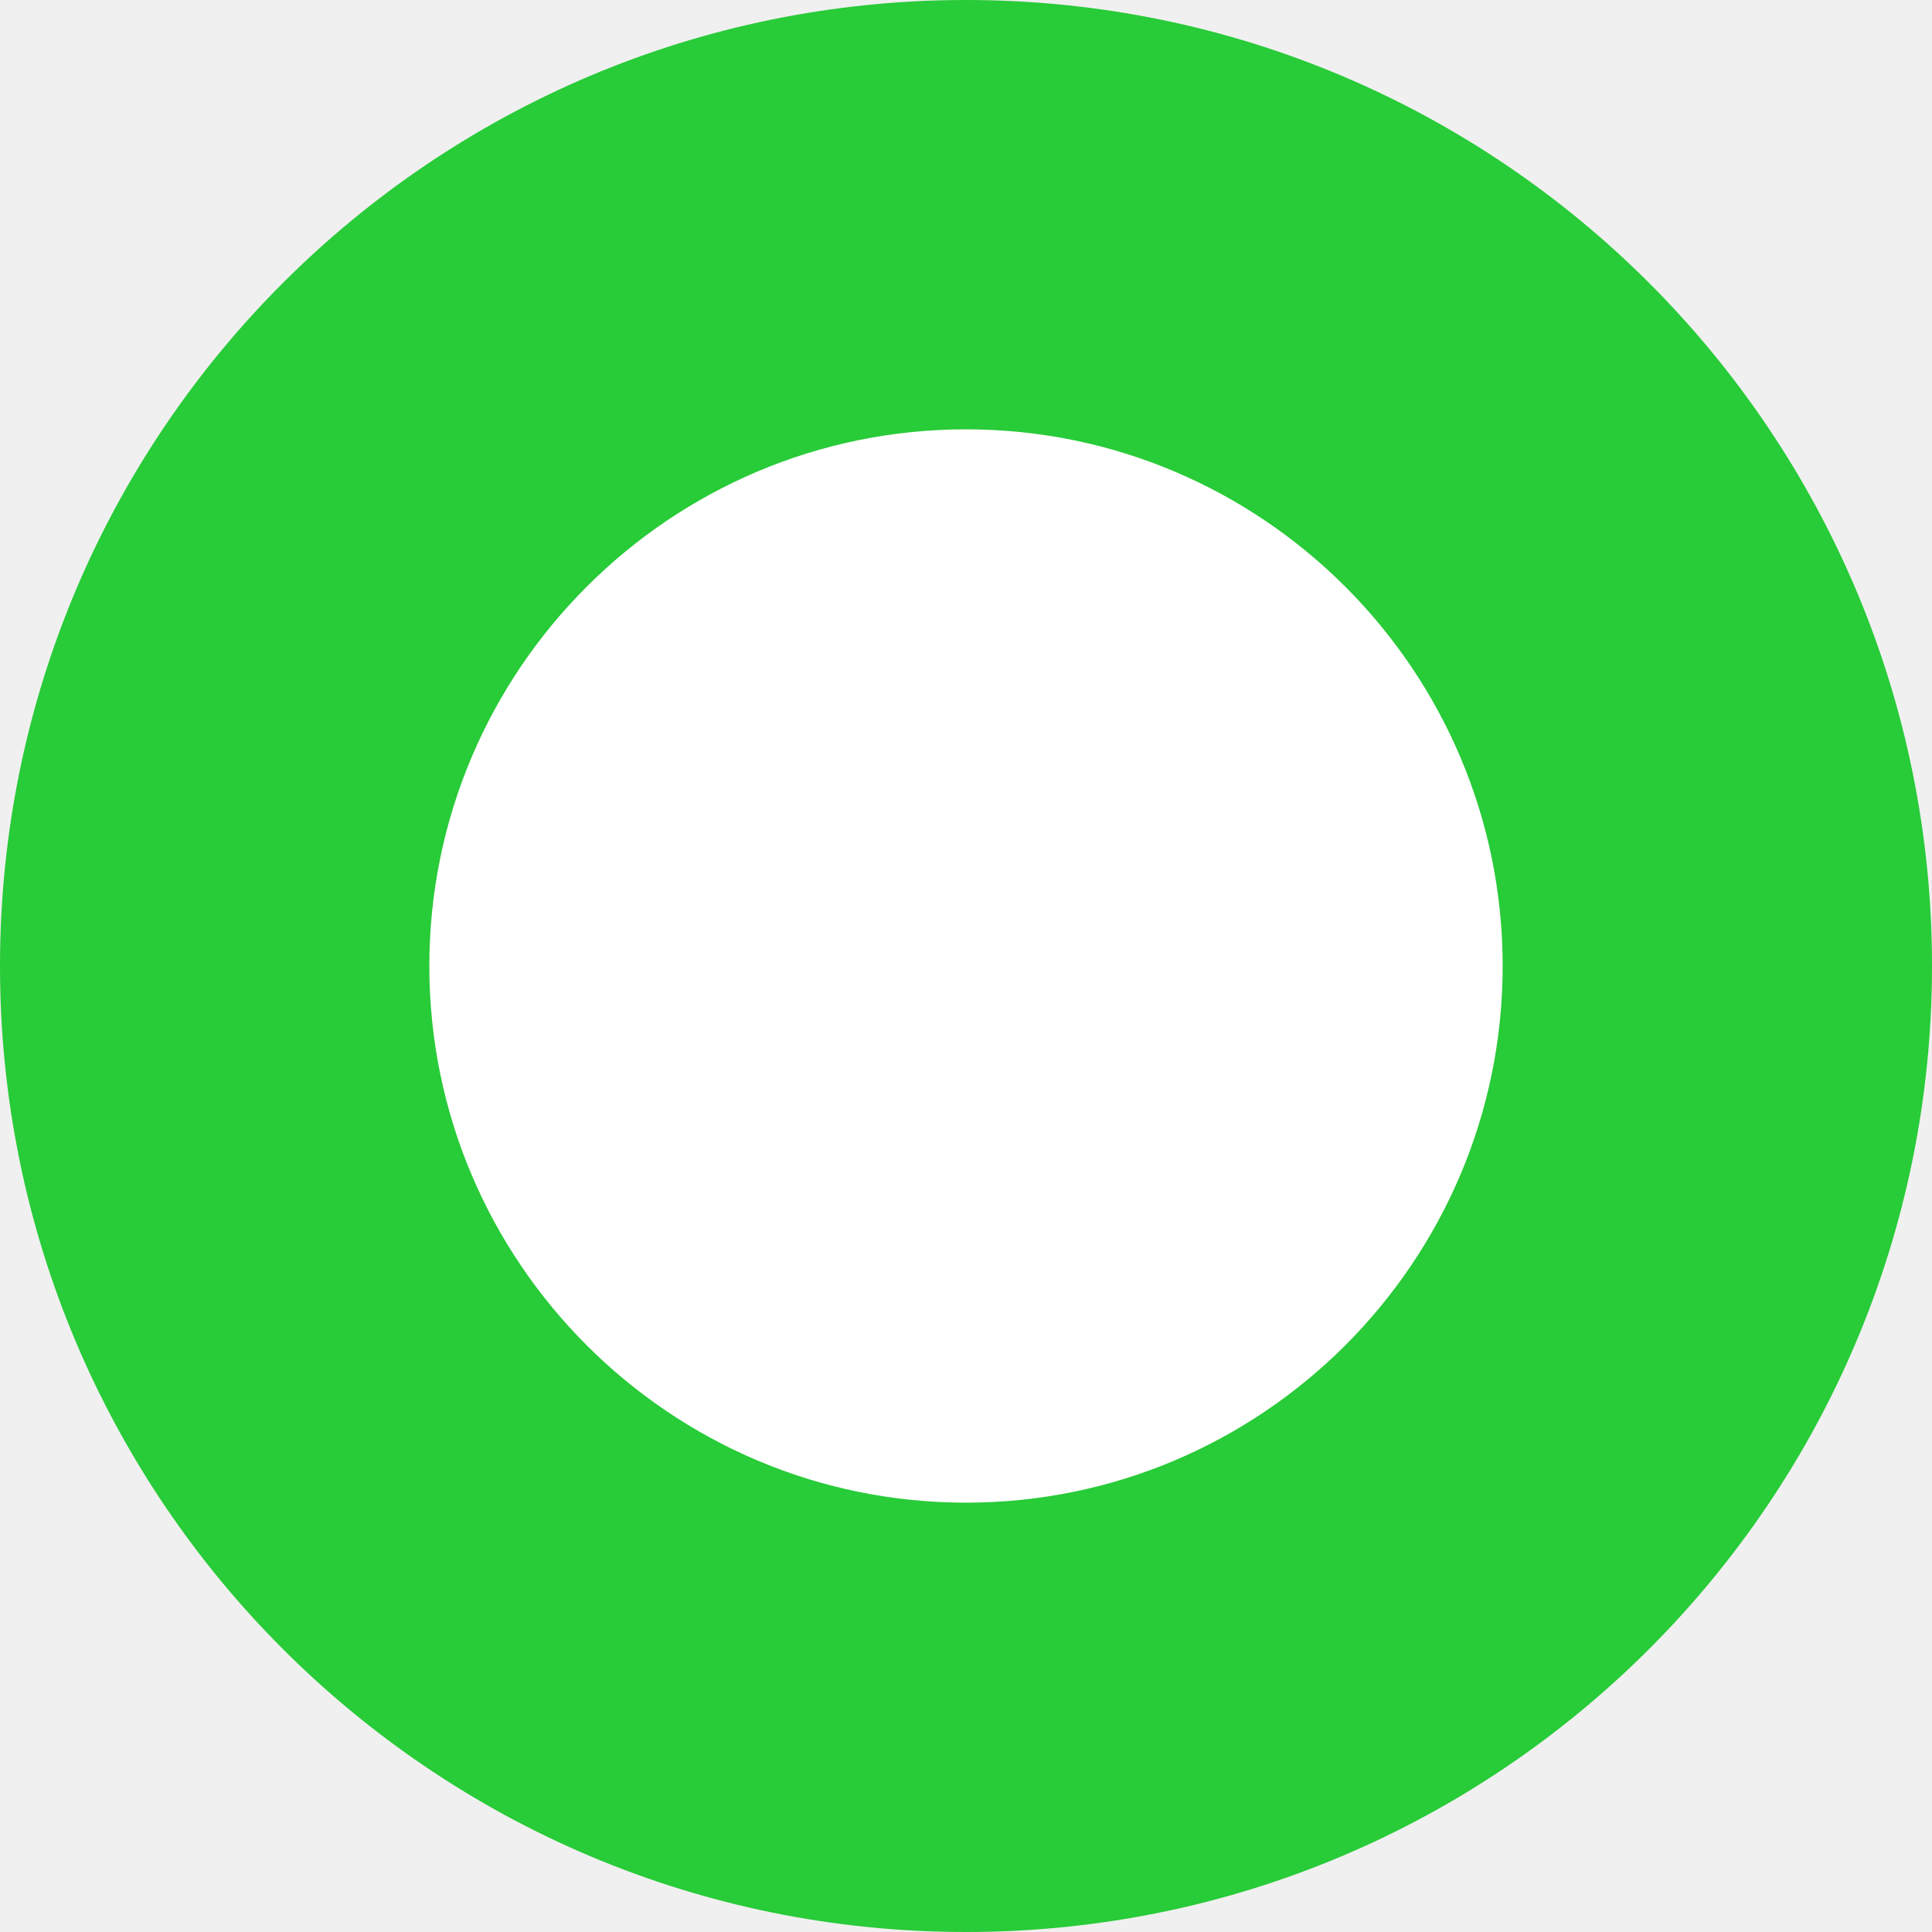
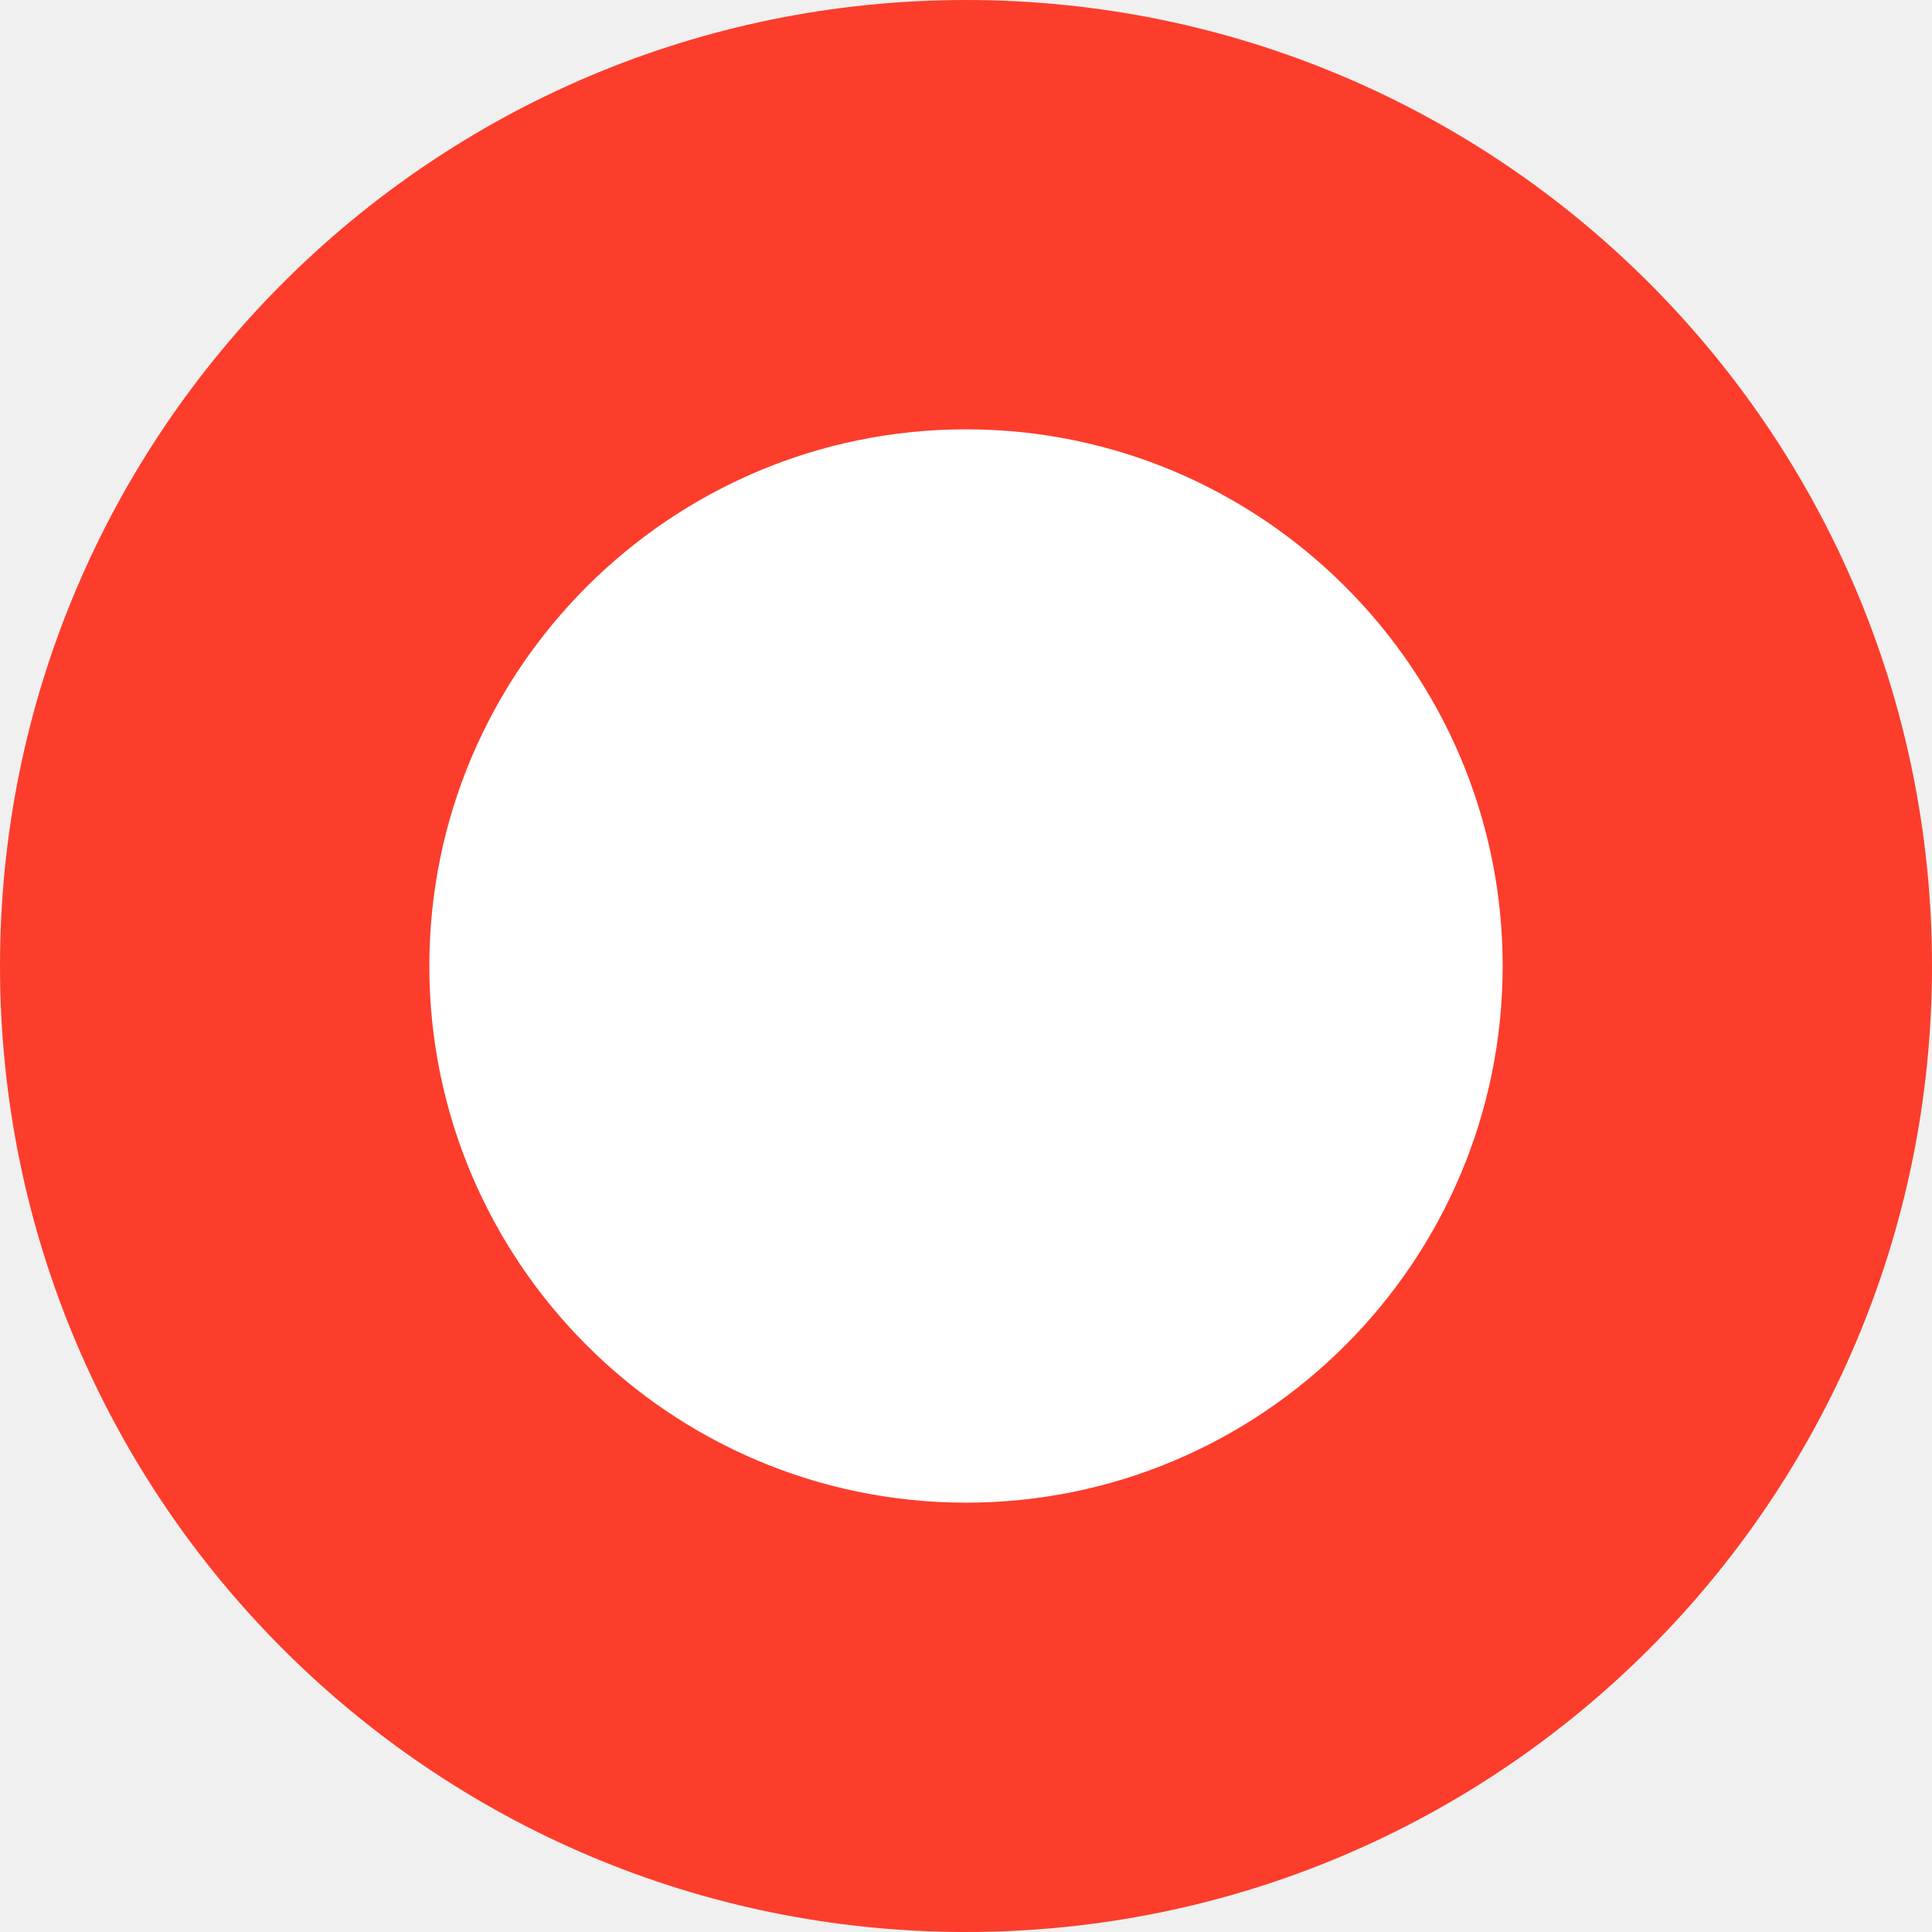
<svg xmlns="http://www.w3.org/2000/svg" width="18" height="18" viewBox="0 0 18 18">
  <g id="패스_60234" data-name="패스 60234" fill="#fff">
    <path d="M 9 16 C 5.14 16 2 12.86 2 9 C 2 5.14 5.14 2 9 2 C 12.86 2 16 5.14 16 9 C 16 12.86 12.86 16 9 16 Z" stroke="none" />
-     <path d="M 9 4 C 6.243 4 4 6.243 4 9 C 4 11.757 6.243 14 9 14 C 11.757 14 14 11.757 14 9 C 14 6.243 11.757 4 9 4 M 9 0 C 13.971 0 18 4.029 18 9 C 18 13.971 13.971 18 9 18 C 4.029 18 0 13.971 0 9 C 0 4.029 4.029 0 9 0 Z" stroke="none" fill="#28cb38" />
+     <path d="M 9 4 C 6.243 4 4 6.243 4 9 C 4 11.757 6.243 14 9 14 C 11.757 14 14 11.757 14 9 C 14 6.243 11.757 4 9 4 M 9 0 C 13.971 0 18 4.029 18 9 C 18 13.971 13.971 18 9 18 C 4.029 18 0 13.971 0 9 C 0 4.029 4.029 0 9 0 Z" stroke="none" fill="#fc3d2c" />
  </g>
</svg>
